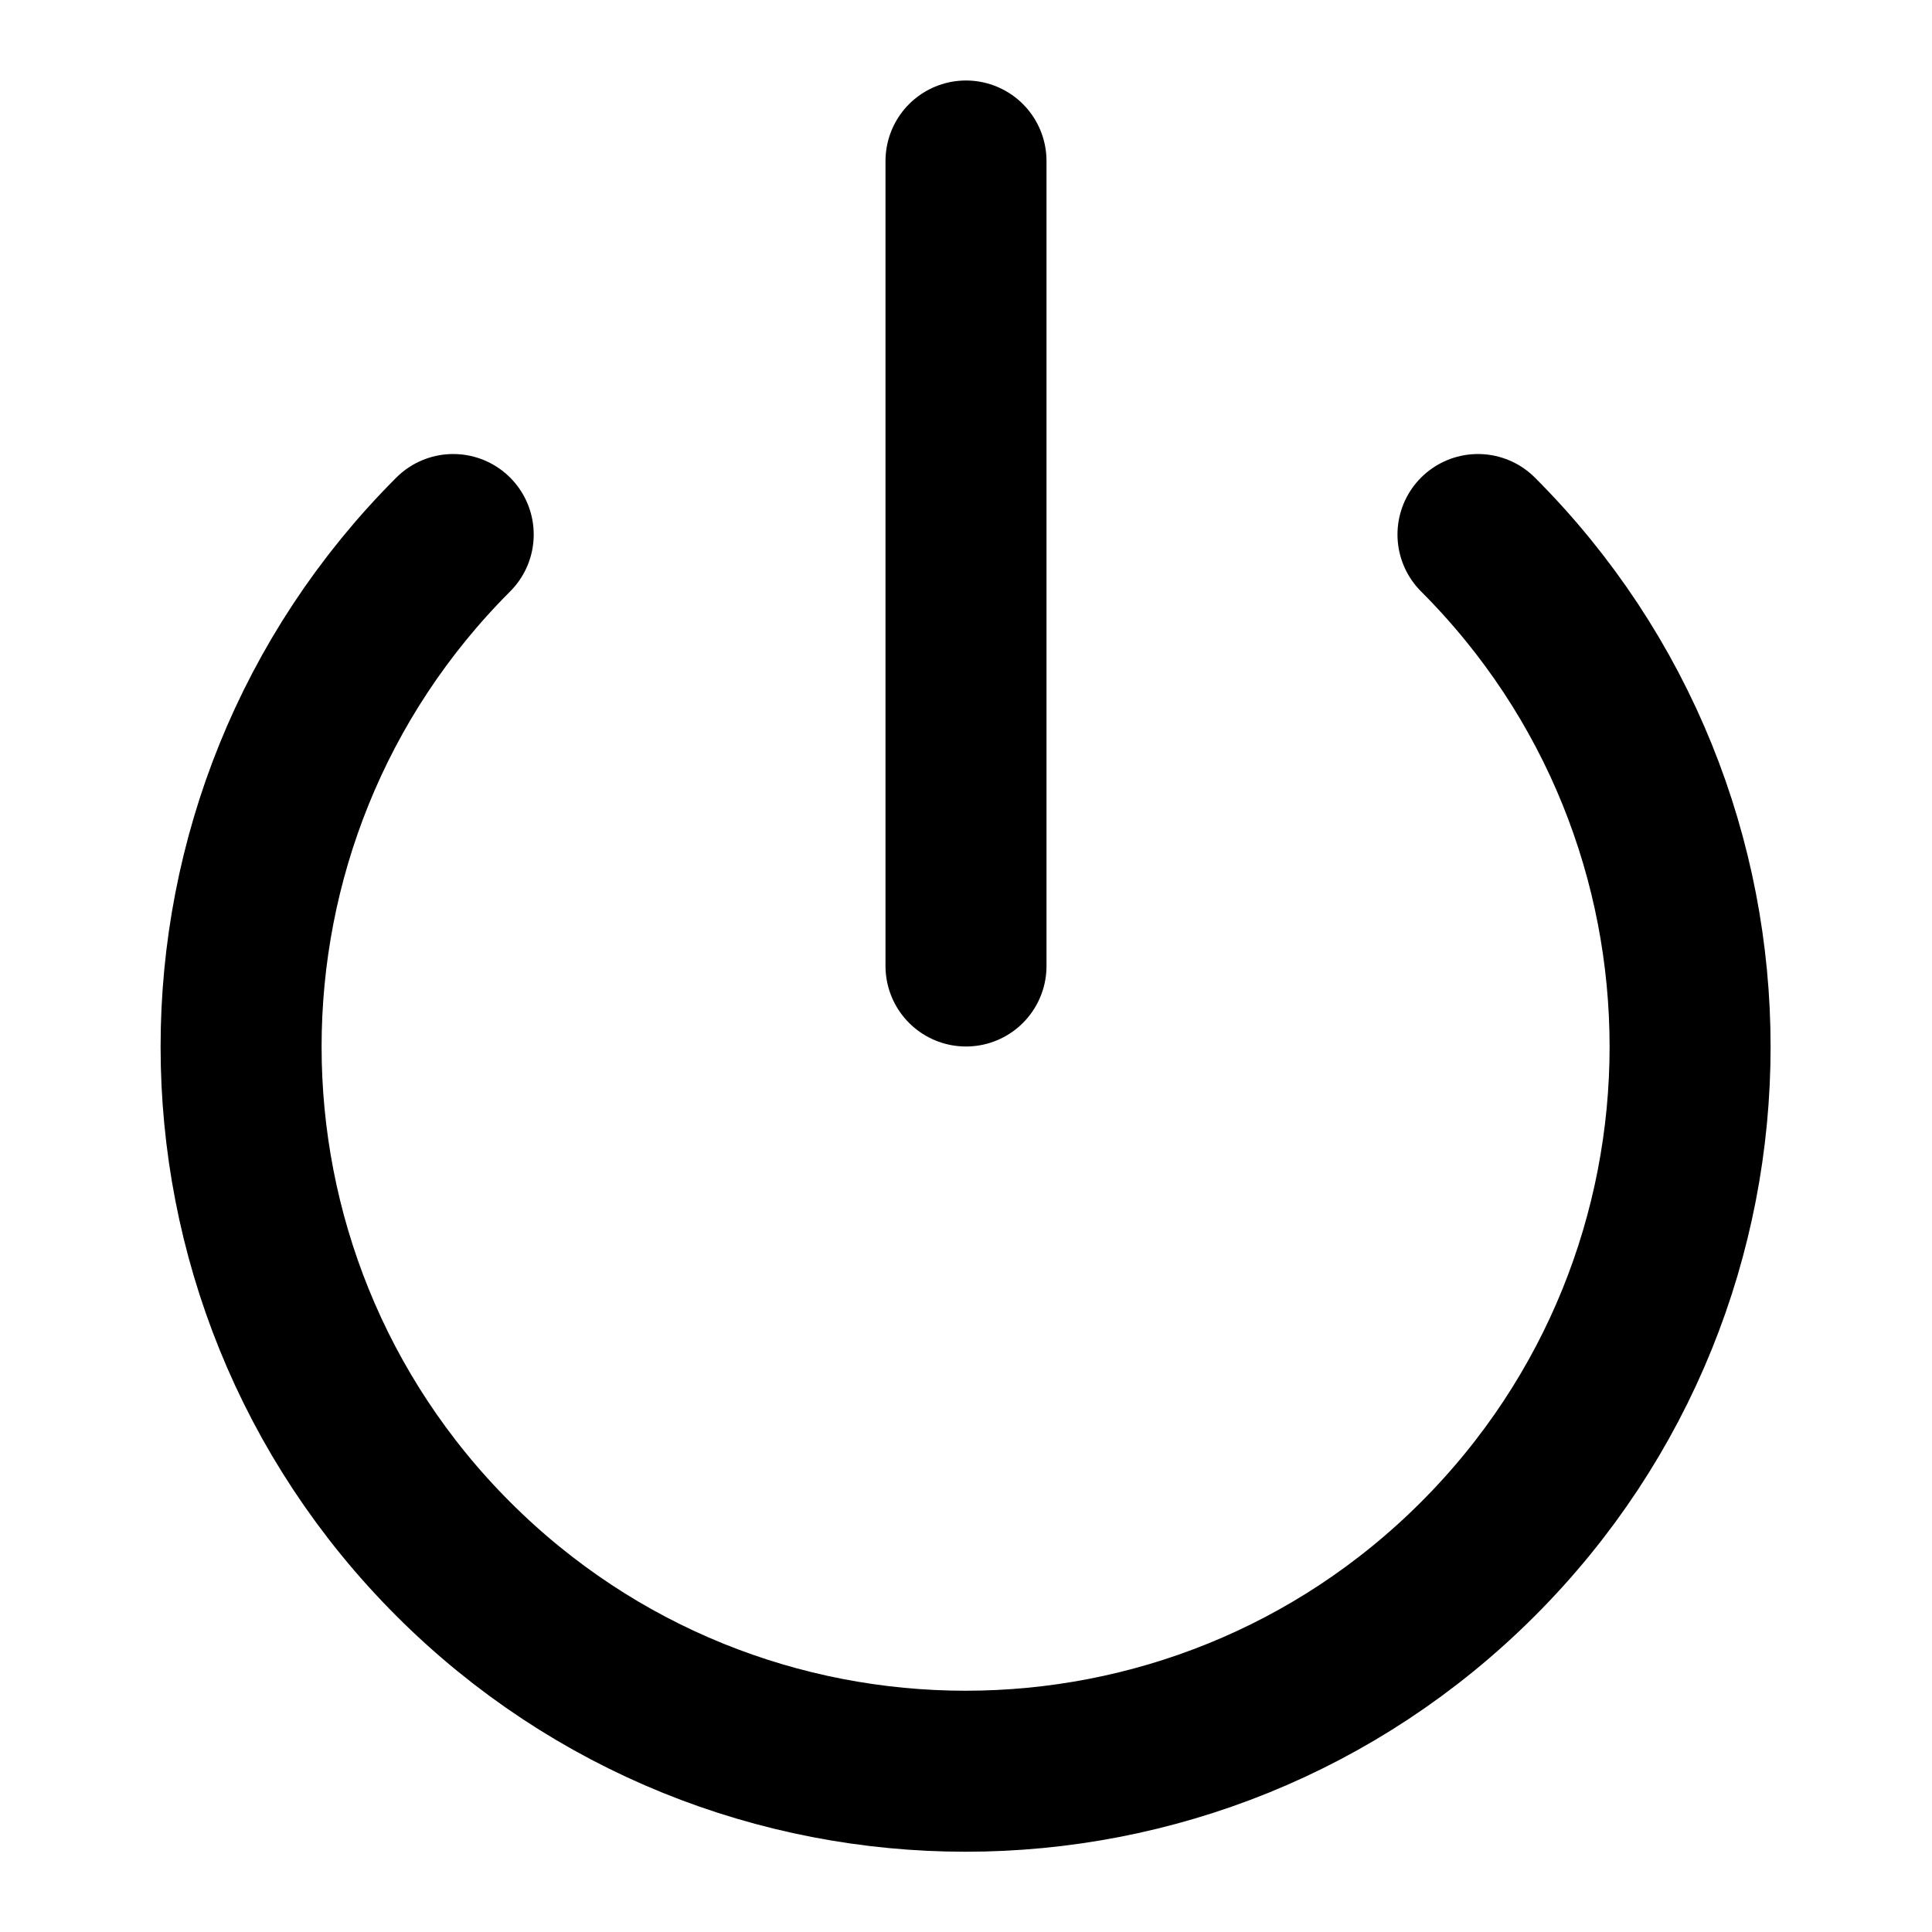
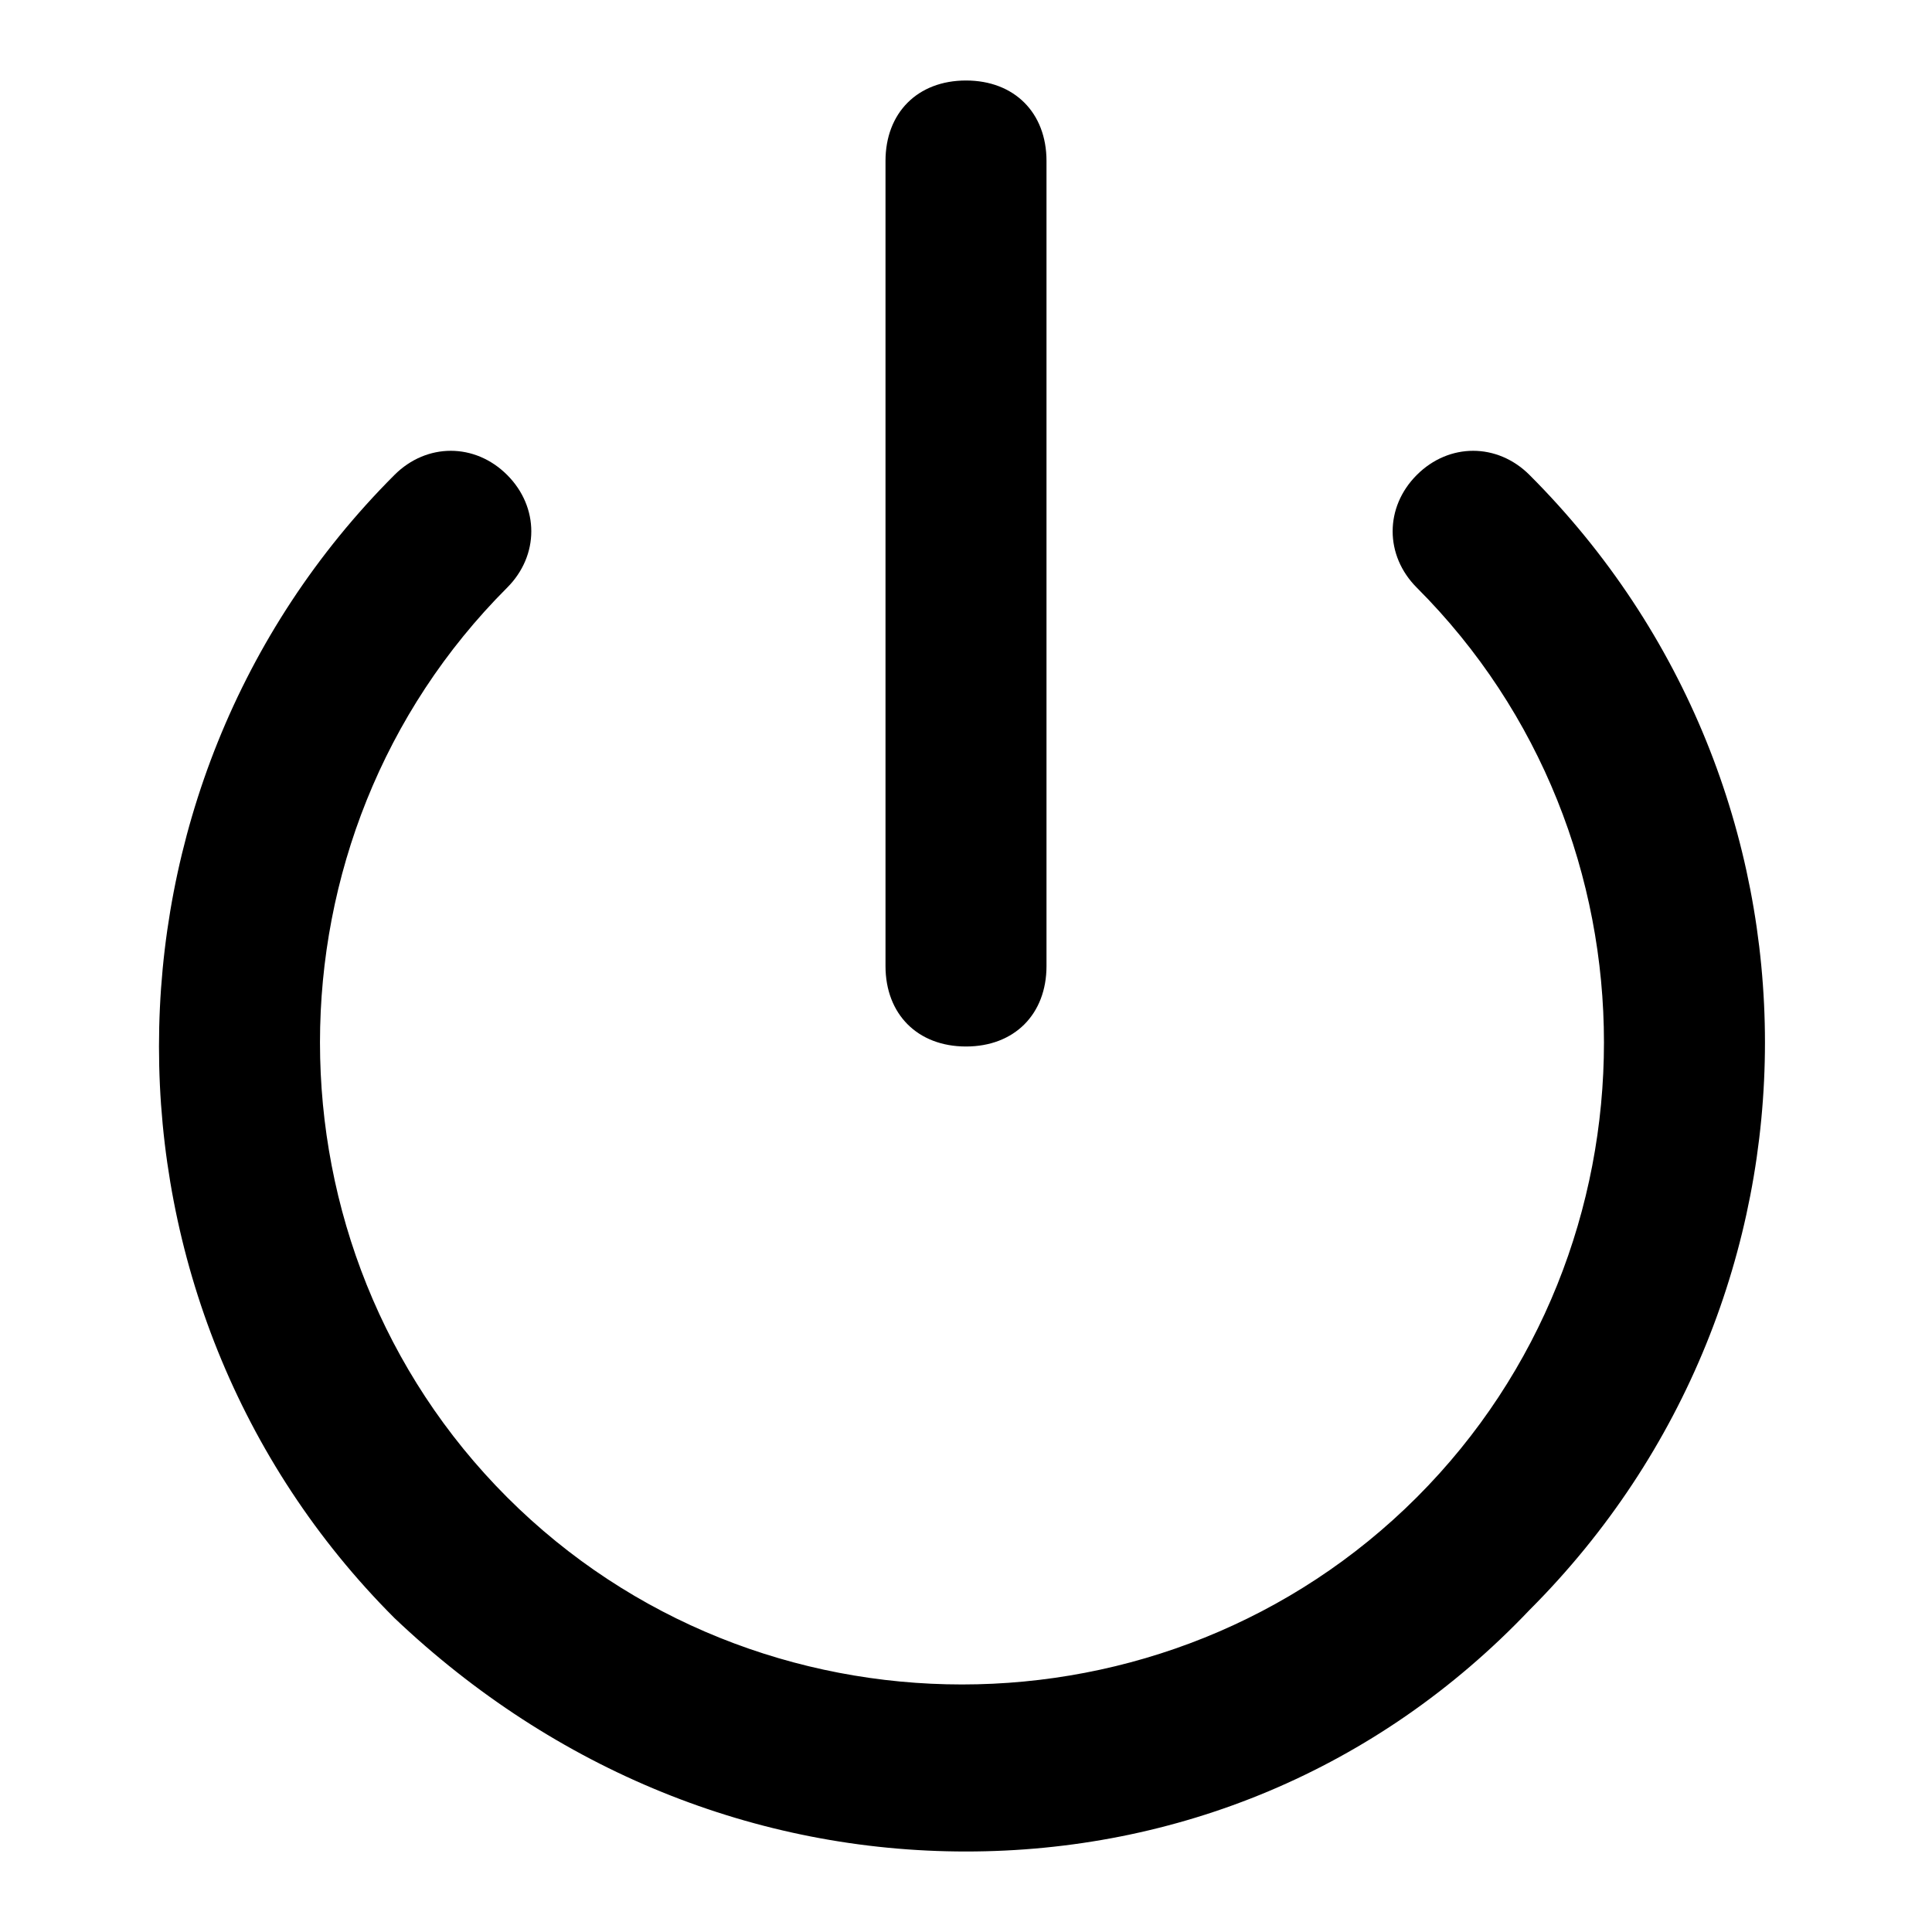
- <svg xmlns="http://www.w3.org/2000/svg" width="24" height="24" viewBox="0 0 24 24" fill="none" stroke="currentColor" stroke-width="2" stroke-linecap="round" stroke-linejoin="round" class="feather feather-power">
-   <path d="M18.36 6.64a9 9 0 1 1-12.73 0" />
-   <line x1="12" y1="2" x2="12" y2="12" />
+ <svg xmlns="http://www.w3.org/2000/svg" version="1.1" id="Ebene_1" x="0px" y="0px" viewBox="0 0 24 24" style="enable-background:new 0 0 24 24;" xml:space="preserve">
+   <g>
+     <path d="M12,23c-2.6,0-5.1-1-7.1-2.9C1,16.2,1,9.8,4.9,5.9c0.4-0.4,1-0.4,1.4,0s0.4,1,0,1.4c-3.1,3.1-3.1,8.2,0,11.3   s8.2,3.1,11.3,0s3.1-8.2,0-11.3c-0.4-0.4-0.4-1,0-1.4s1-0.4,1.4,0c3.9,3.9,3.9,10.2,0,14.1C17.1,22,14.6,23,12,23z" />
+   </g>
+   <g>
+     <path d="M12,13c-0.6,0-1-0.4-1-1V2c0-0.6,0.4-1,1-1s1,0.4,1,1v10C13,12.6,12.6,13,12,13z" />
+   </g>
</svg>
